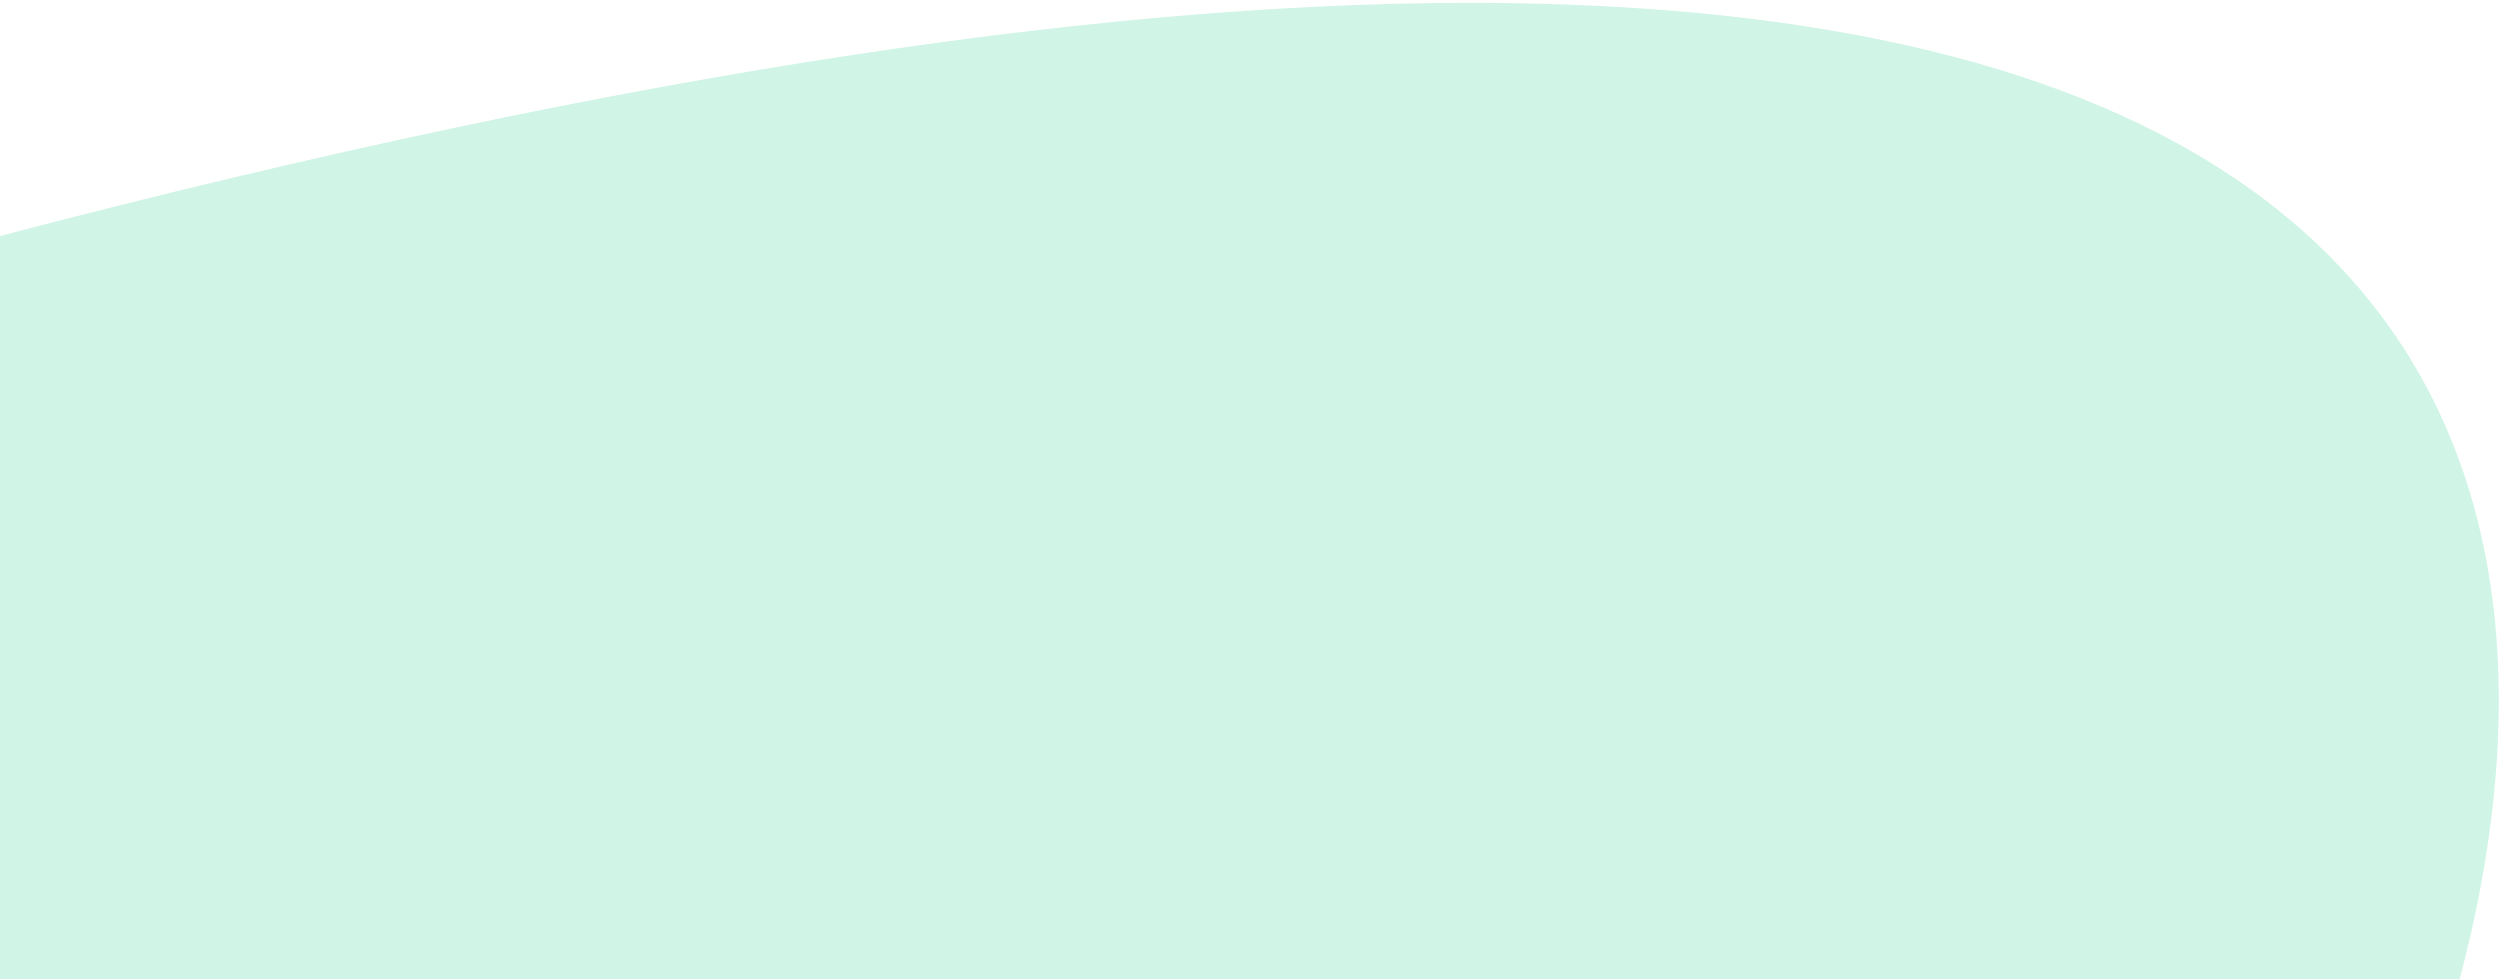
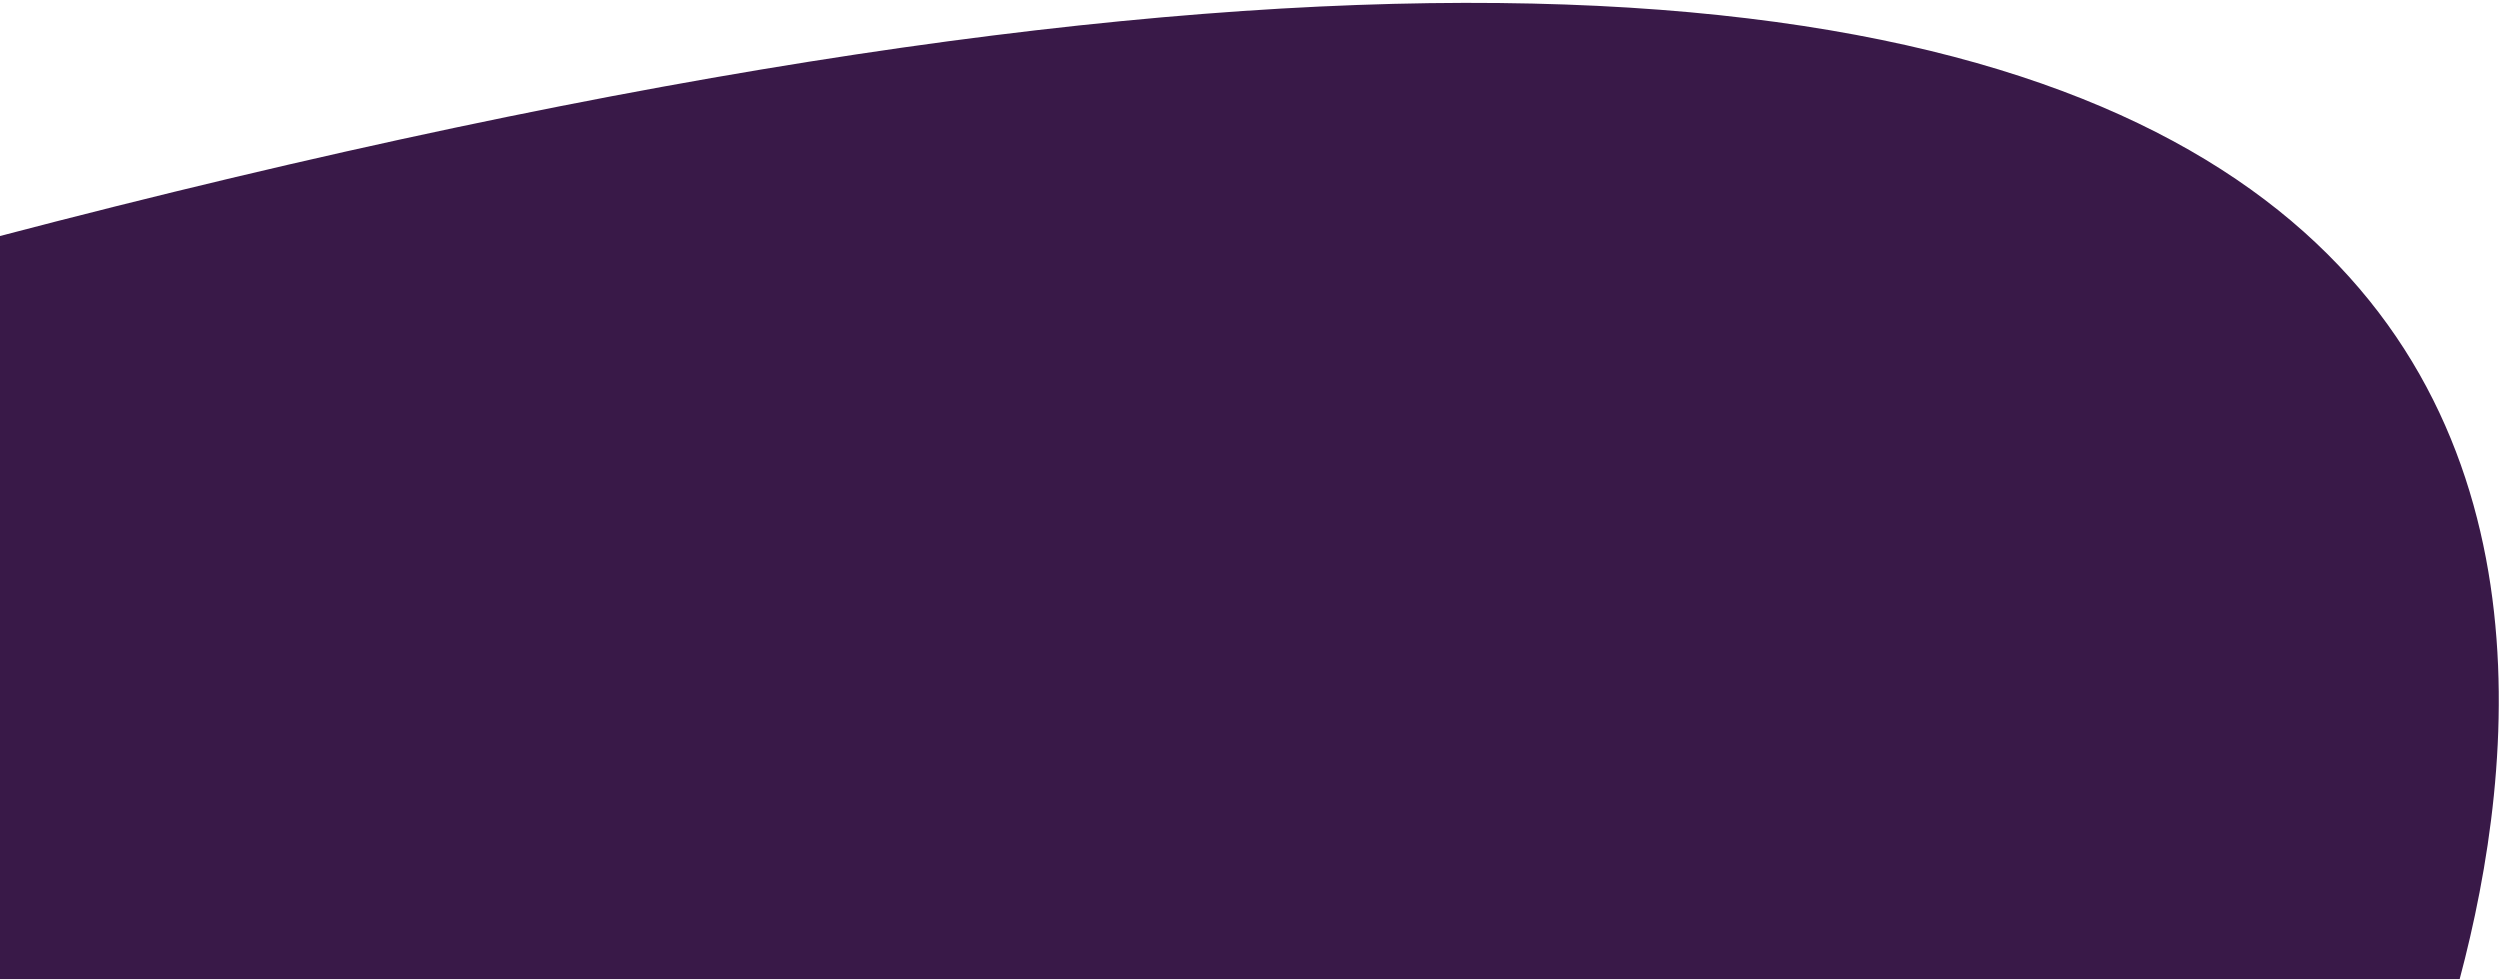
<svg xmlns="http://www.w3.org/2000/svg" width="434" height="170" viewBox="0 0 434 170" fill="none">
-   <path d="M427 169.966C446.868 95.246 452.99 -78.033 -1 41.233V169.966H427Z" fill="#D0F4E6" />
+   <path d="M427 169.966C446.868 95.246 452.99 -78.033 -1 41.233V169.966H427Z" fill="#391948" />
</svg>
